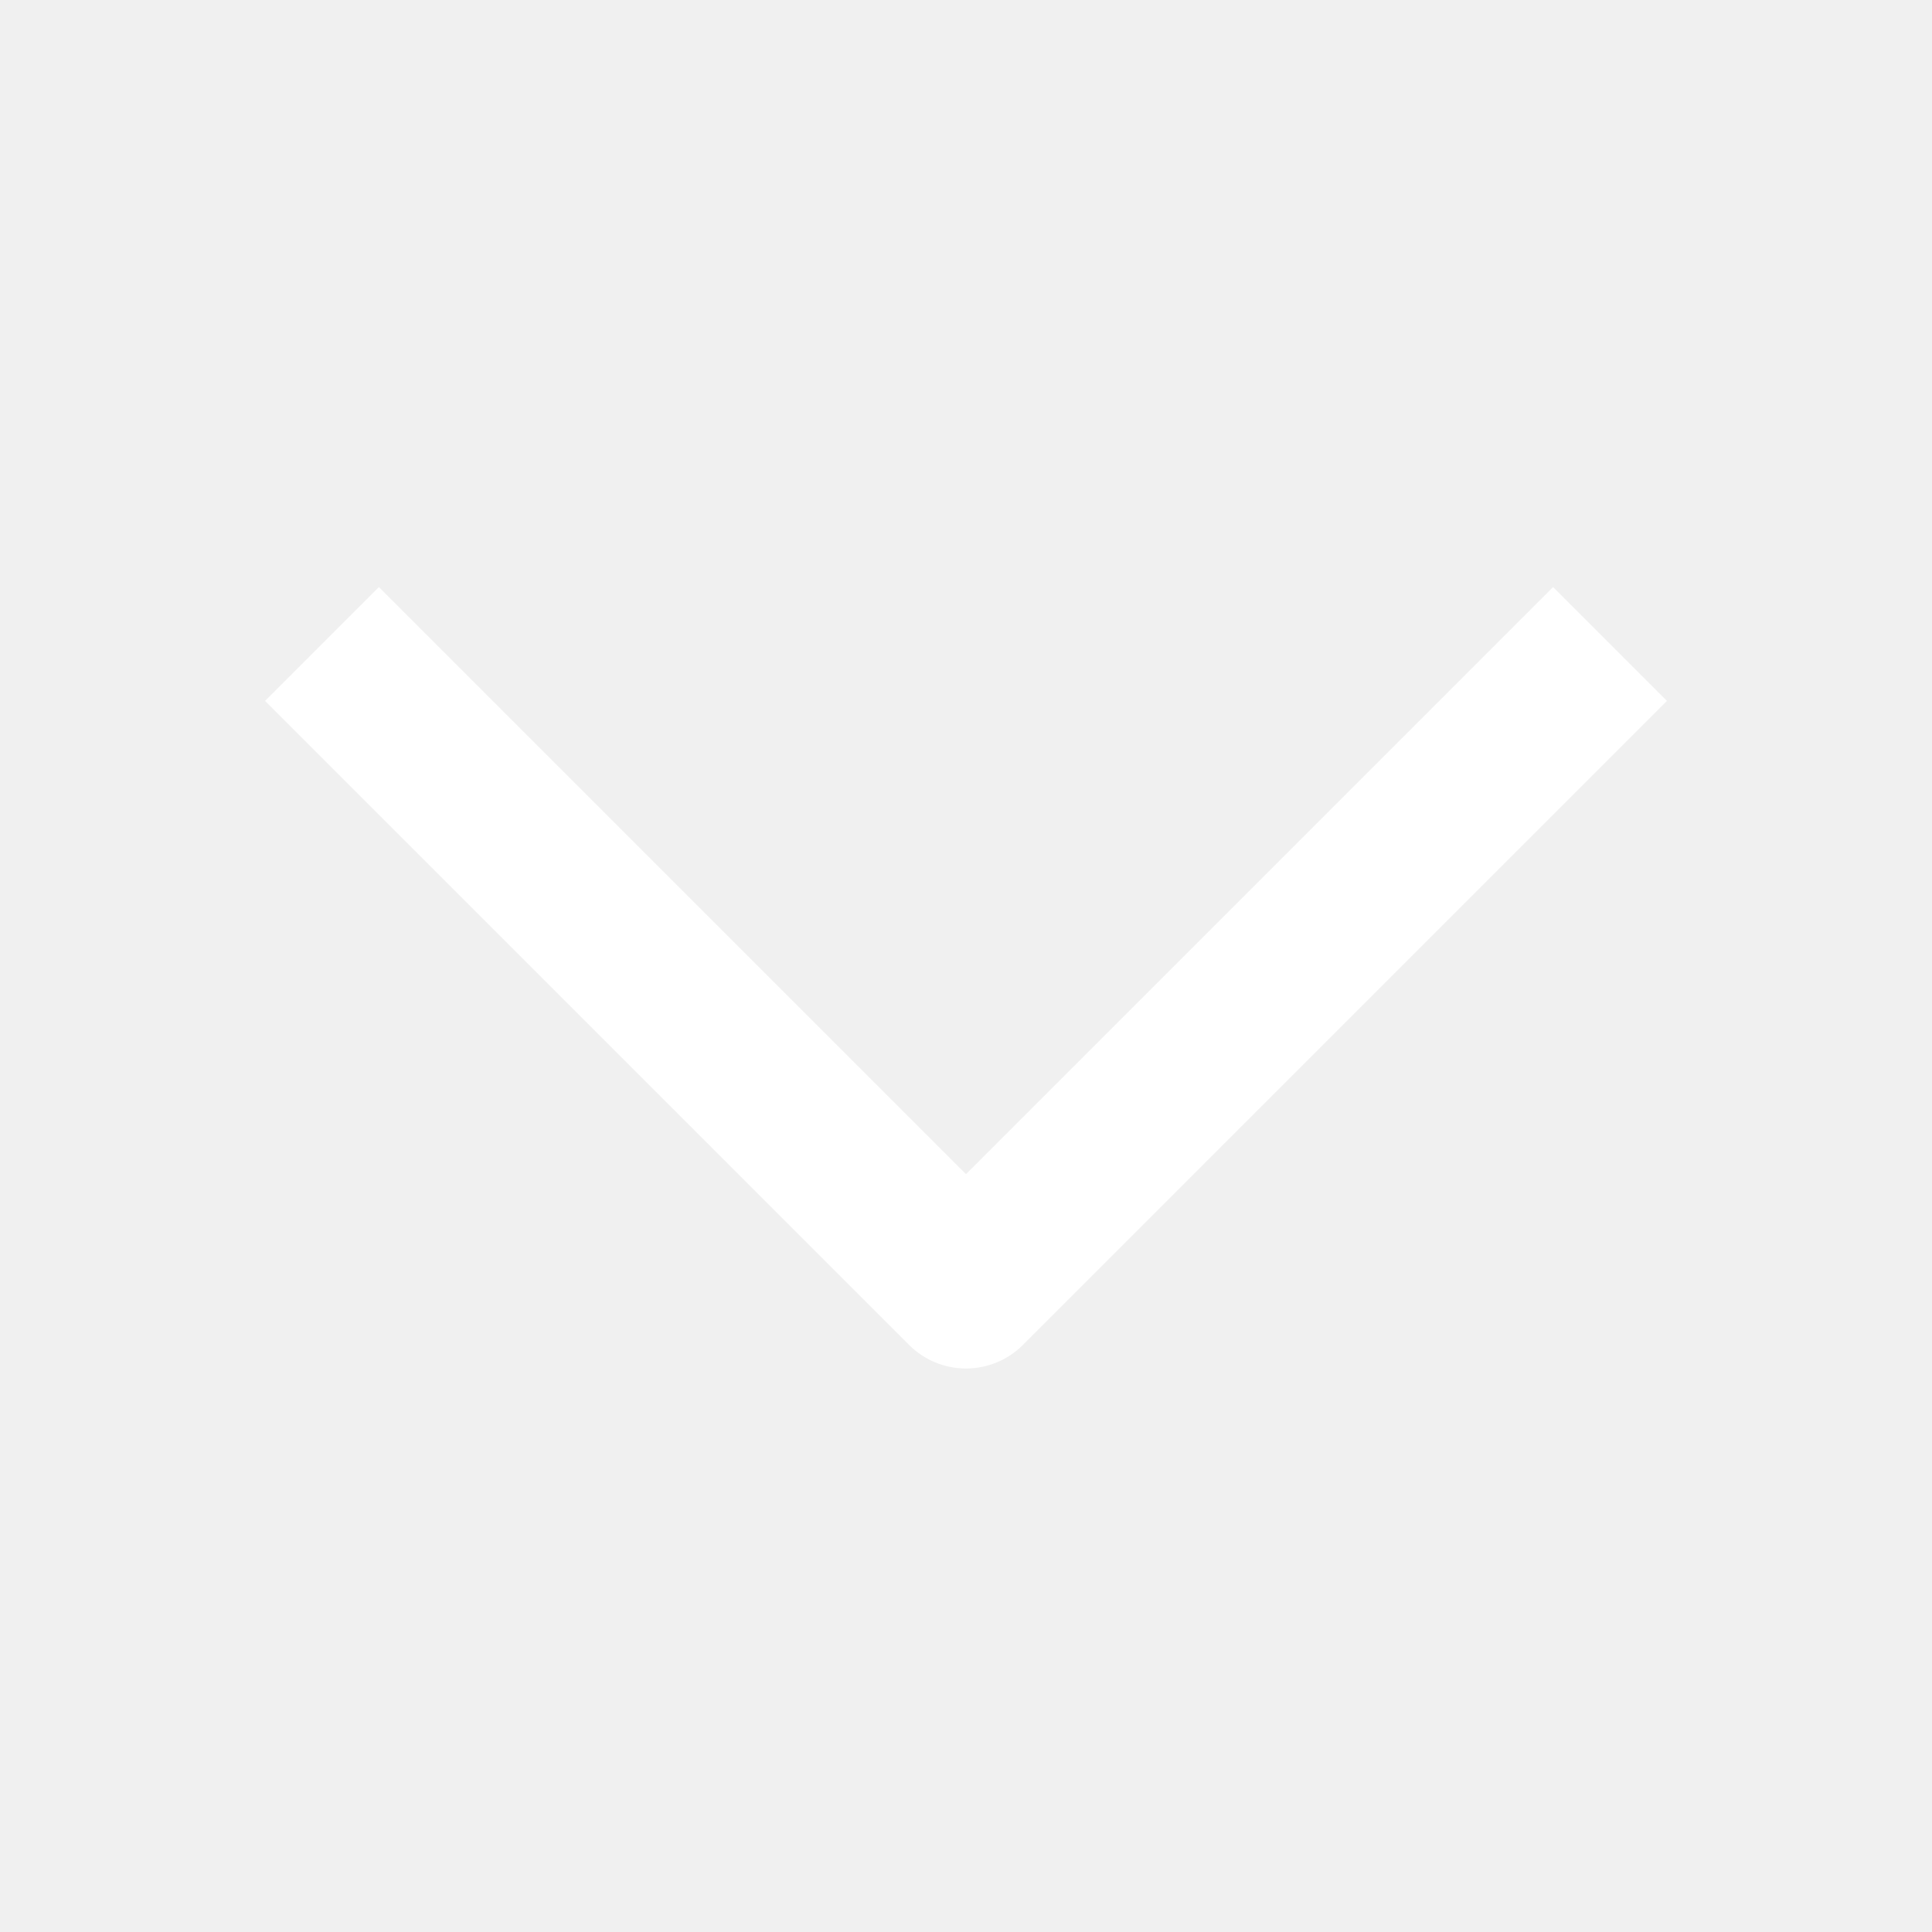
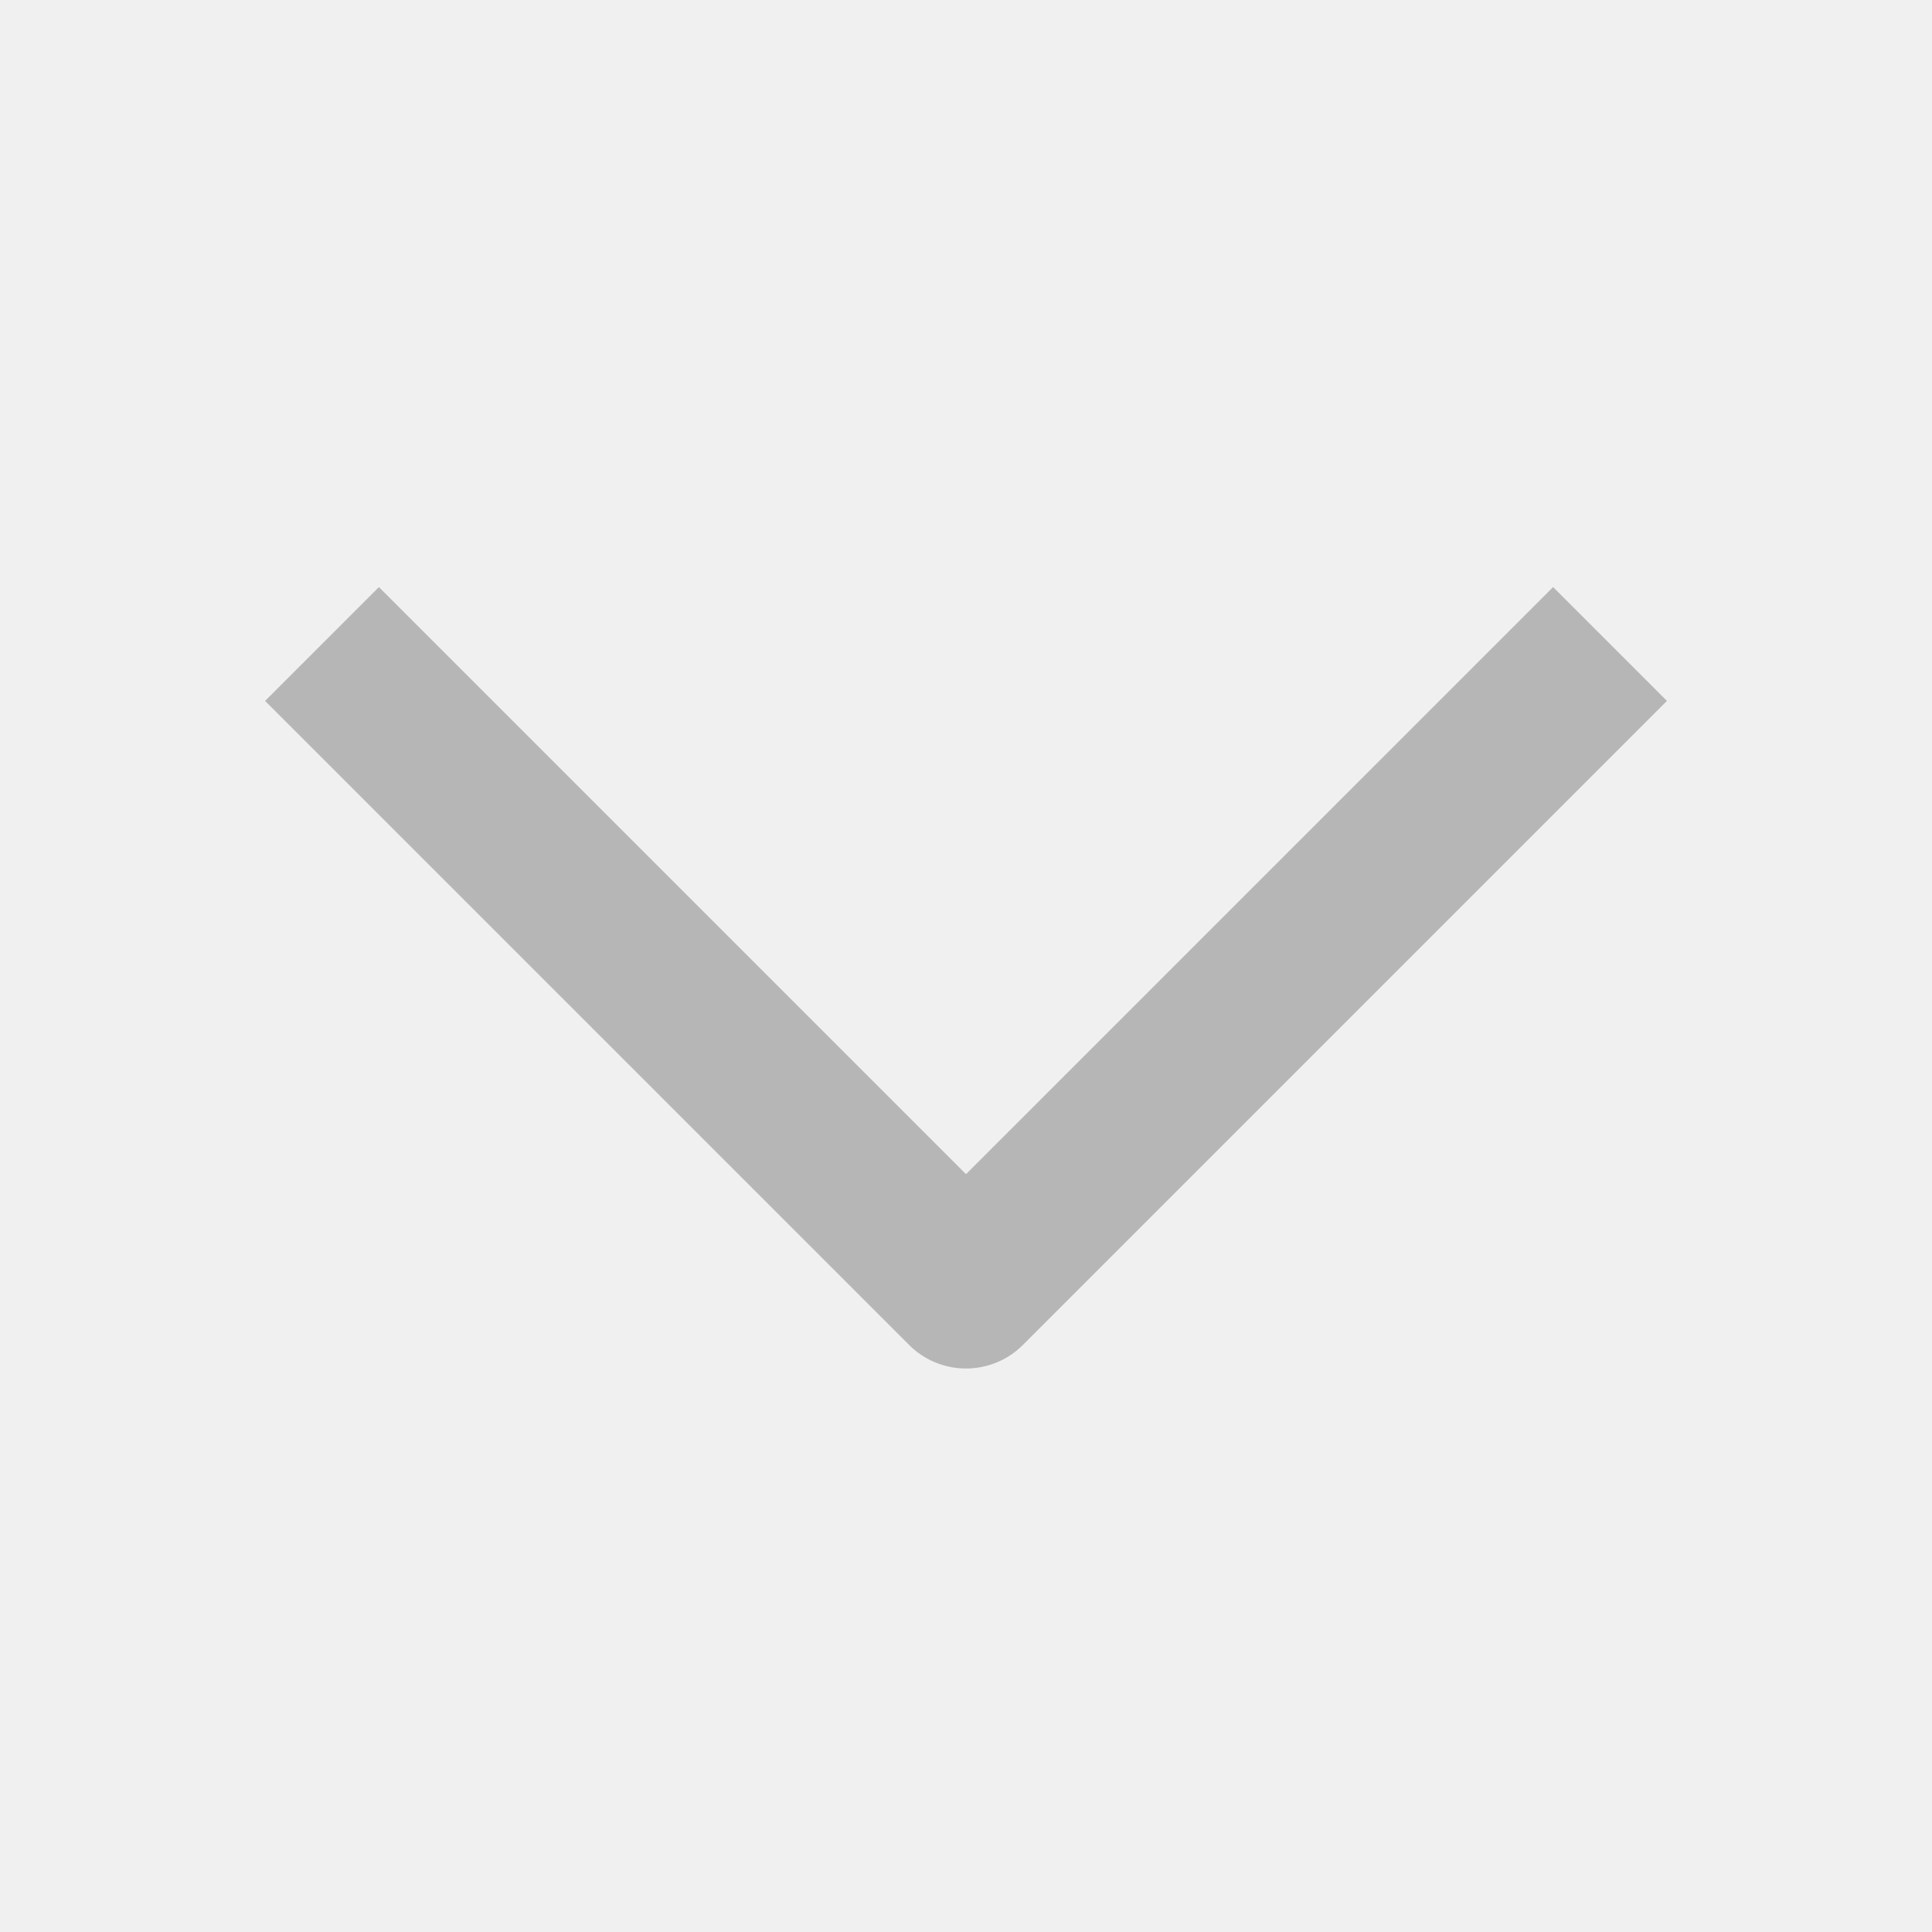
<svg xmlns="http://www.w3.org/2000/svg" viewBox="0 0 24 24" fill="none" class="svg-icon svg-icon-chevron-down">
-   <path fill-rule="evenodd" clip-rule="evenodd" d="M19.293 7.293L12 14.586L4.707 7.293L3.293 8.707L11.293 16.707C11.48 16.895 11.735 17 12 17C12.265 17 12.52 16.895 12.707 16.707L20.707 8.707L19.293 7.293Z" fill="white" />
+   <path fill-rule="evenodd" clip-rule="evenodd" d="M19.293 7.293L12 14.586L4.707 7.293L3.293 8.707L11.293 16.707C11.48 16.895 11.735 17 12 17C12.265 17 12.52 16.895 12.707 16.707L20.707 8.707L19.293 7.293Z" fill="#b6b6b6" />
</svg>
